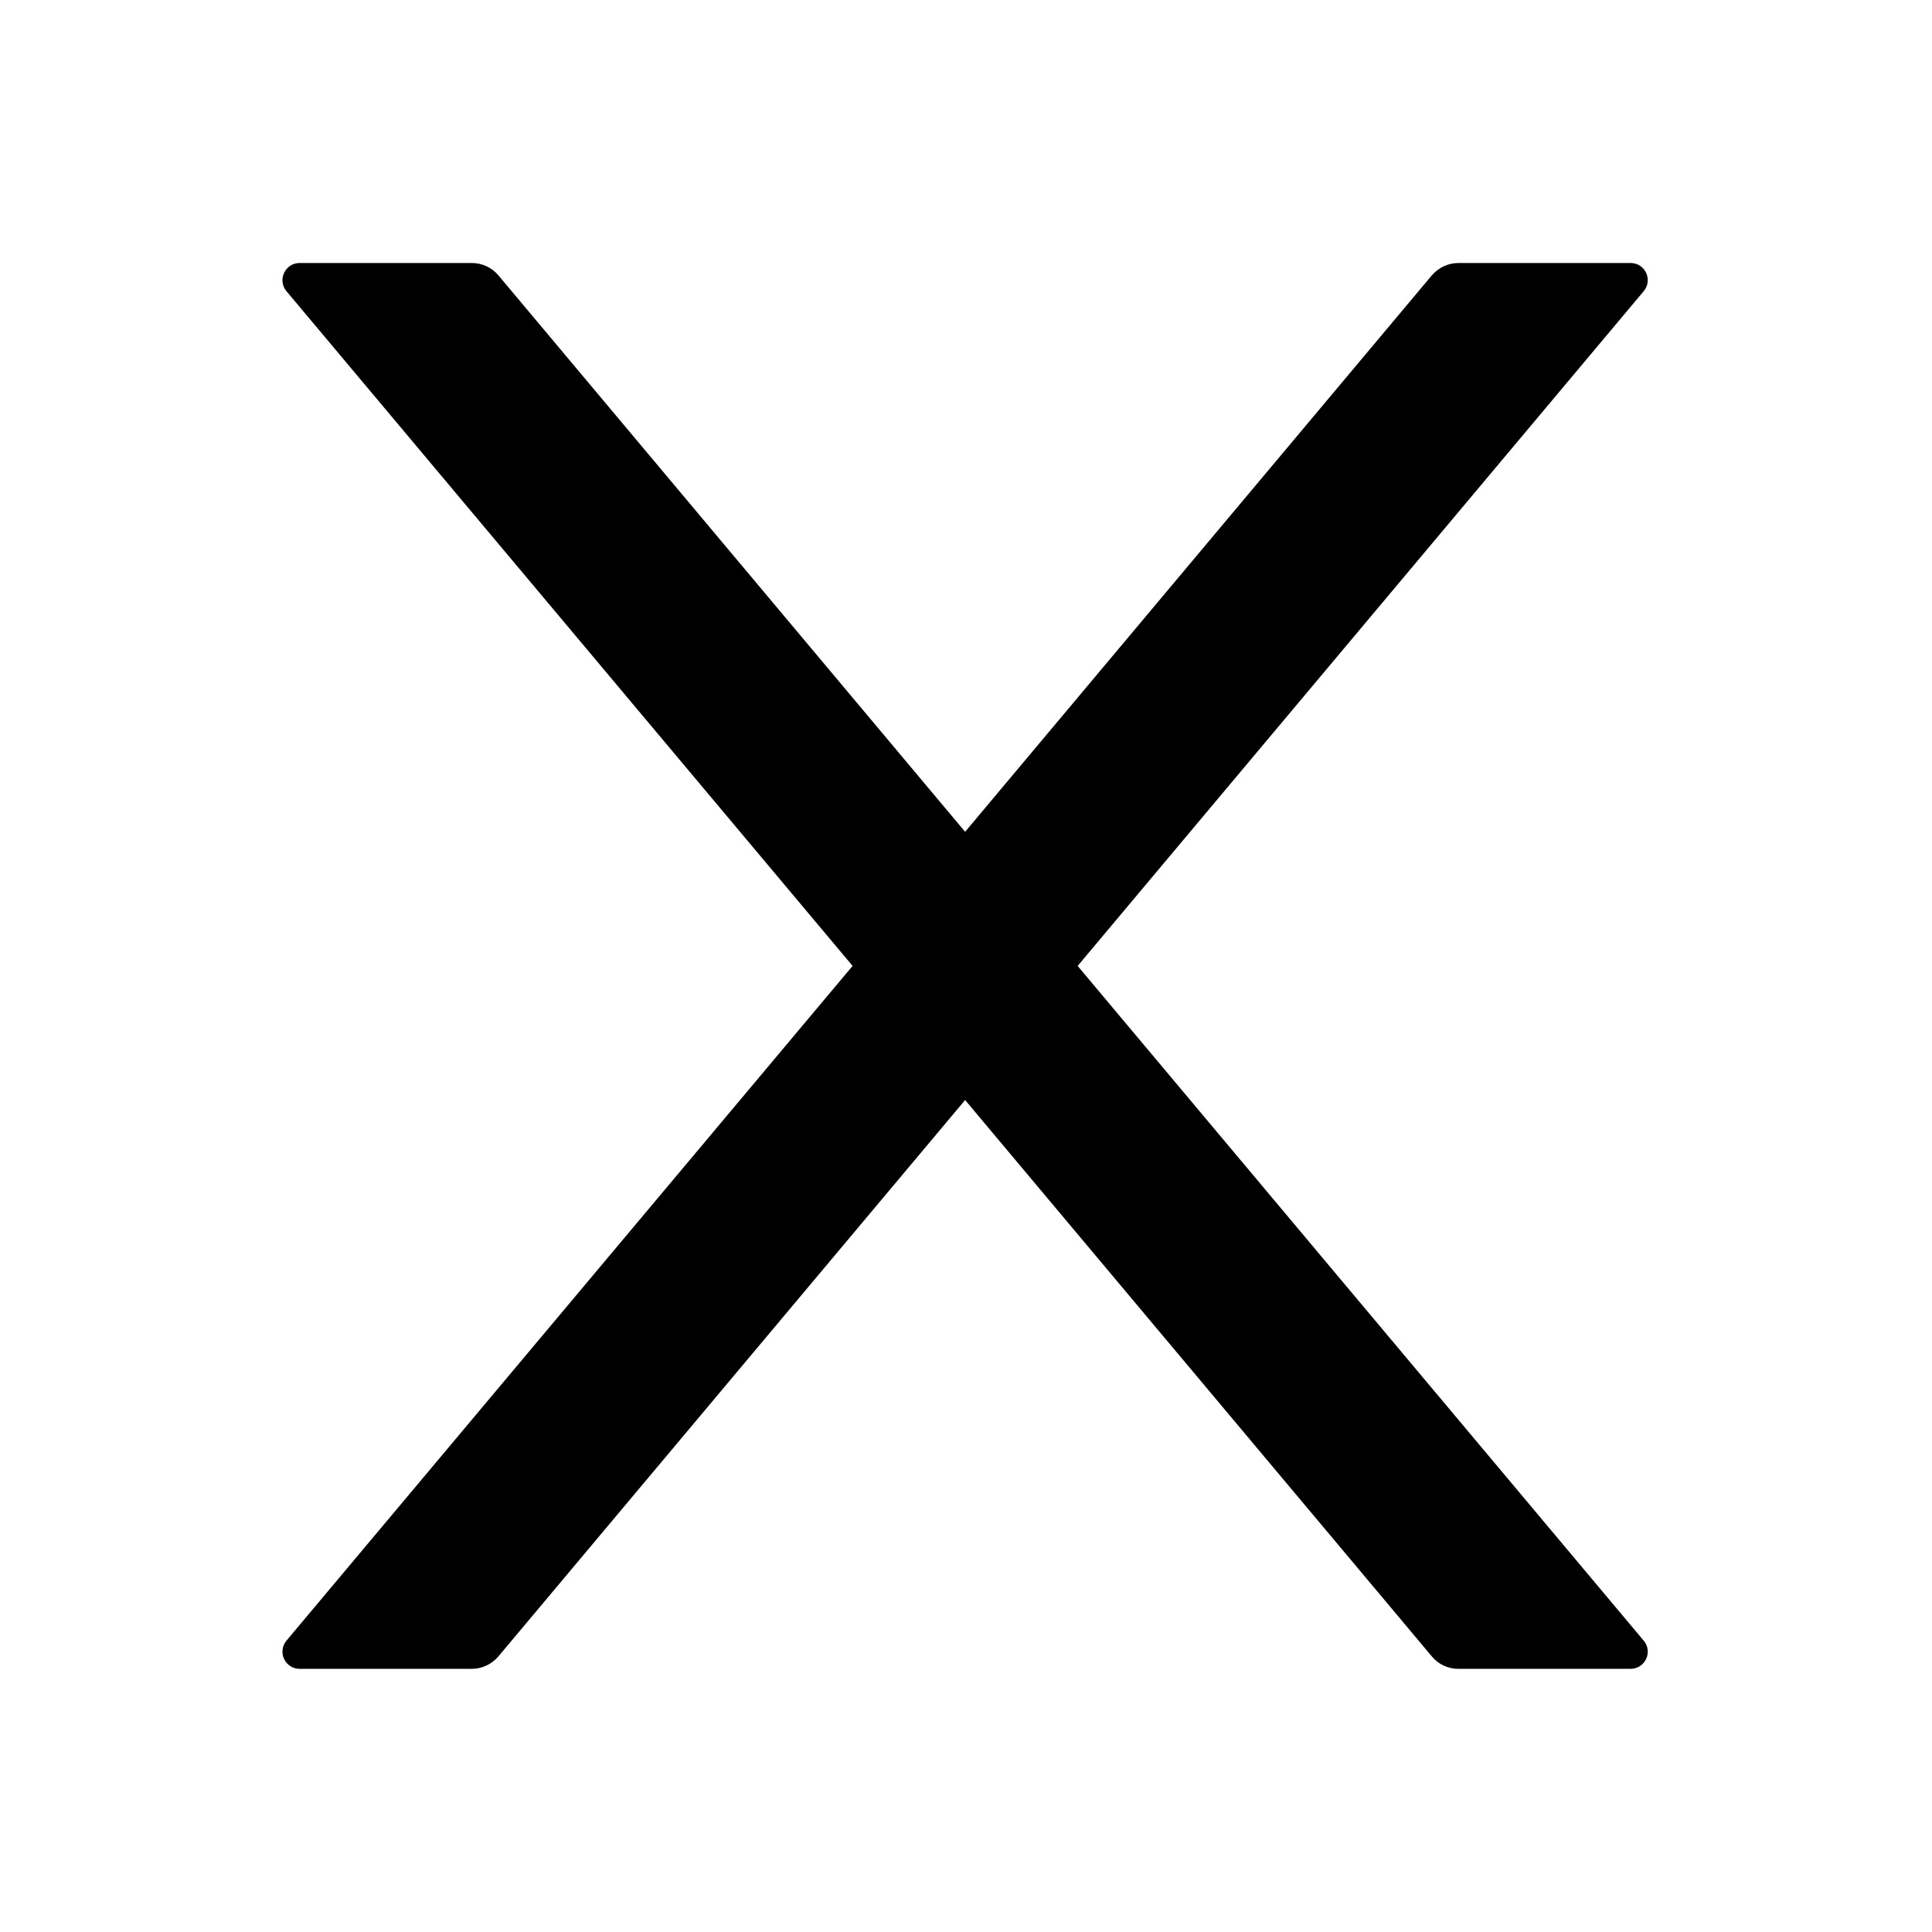
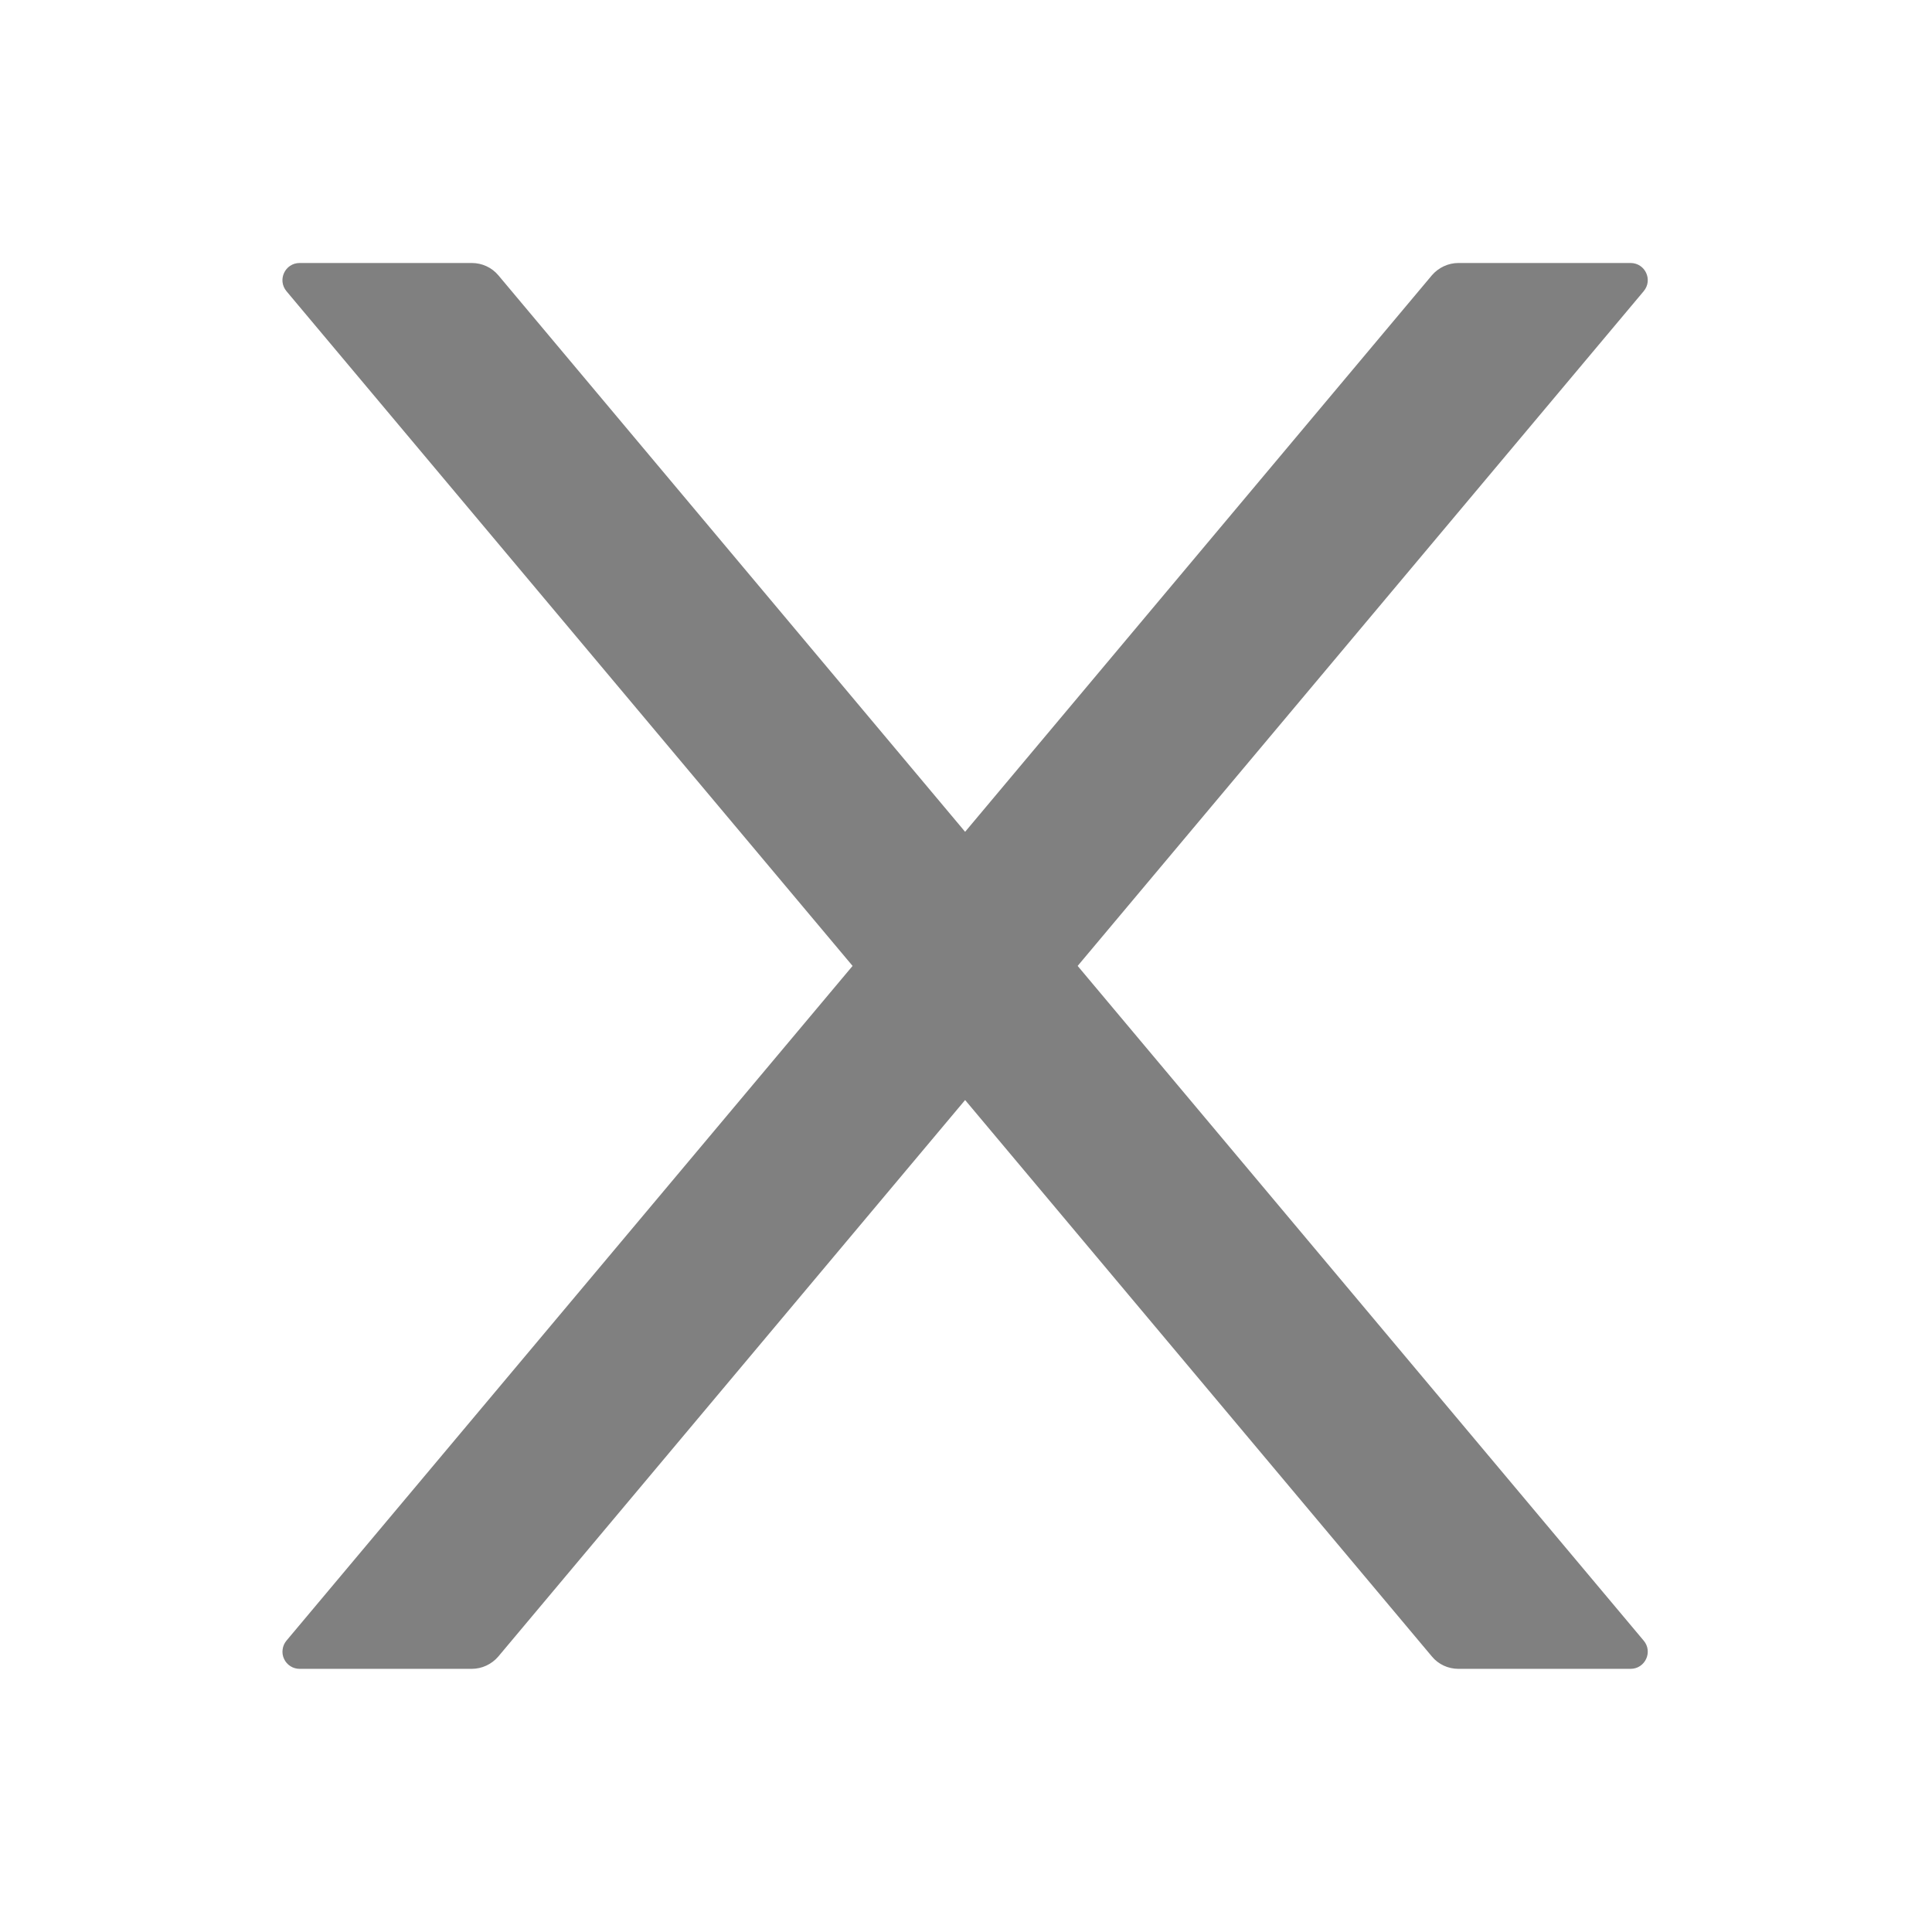
- <svg xmlns="http://www.w3.org/2000/svg" width="24" height="24" viewBox="0 0 24 24" fill="black">
+ <svg xmlns="http://www.w3.org/2000/svg" width="20" height="20" viewBox="0 0 24 24" fill="gray">
  <path d="M13.387 11.999L20.418 3.618C20.536 3.478 20.437 3.267 20.255 3.267H18.117C17.992 3.267 17.871 3.323 17.788 3.419L11.989 10.333L6.19 3.419C6.109 3.323 5.989 3.267 5.86 3.267H3.723C3.541 3.267 3.442 3.478 3.559 3.618L10.591 11.999L3.559 20.38C3.533 20.411 3.516 20.449 3.511 20.489C3.505 20.53 3.511 20.571 3.529 20.608C3.546 20.645 3.573 20.676 3.608 20.698C3.642 20.72 3.682 20.731 3.723 20.731H5.86C5.986 20.731 6.107 20.675 6.19 20.578L11.989 13.665L17.788 20.578C17.868 20.675 17.989 20.731 18.117 20.731H20.255C20.437 20.731 20.536 20.519 20.418 20.38L13.387 11.999Z" />
</svg>
